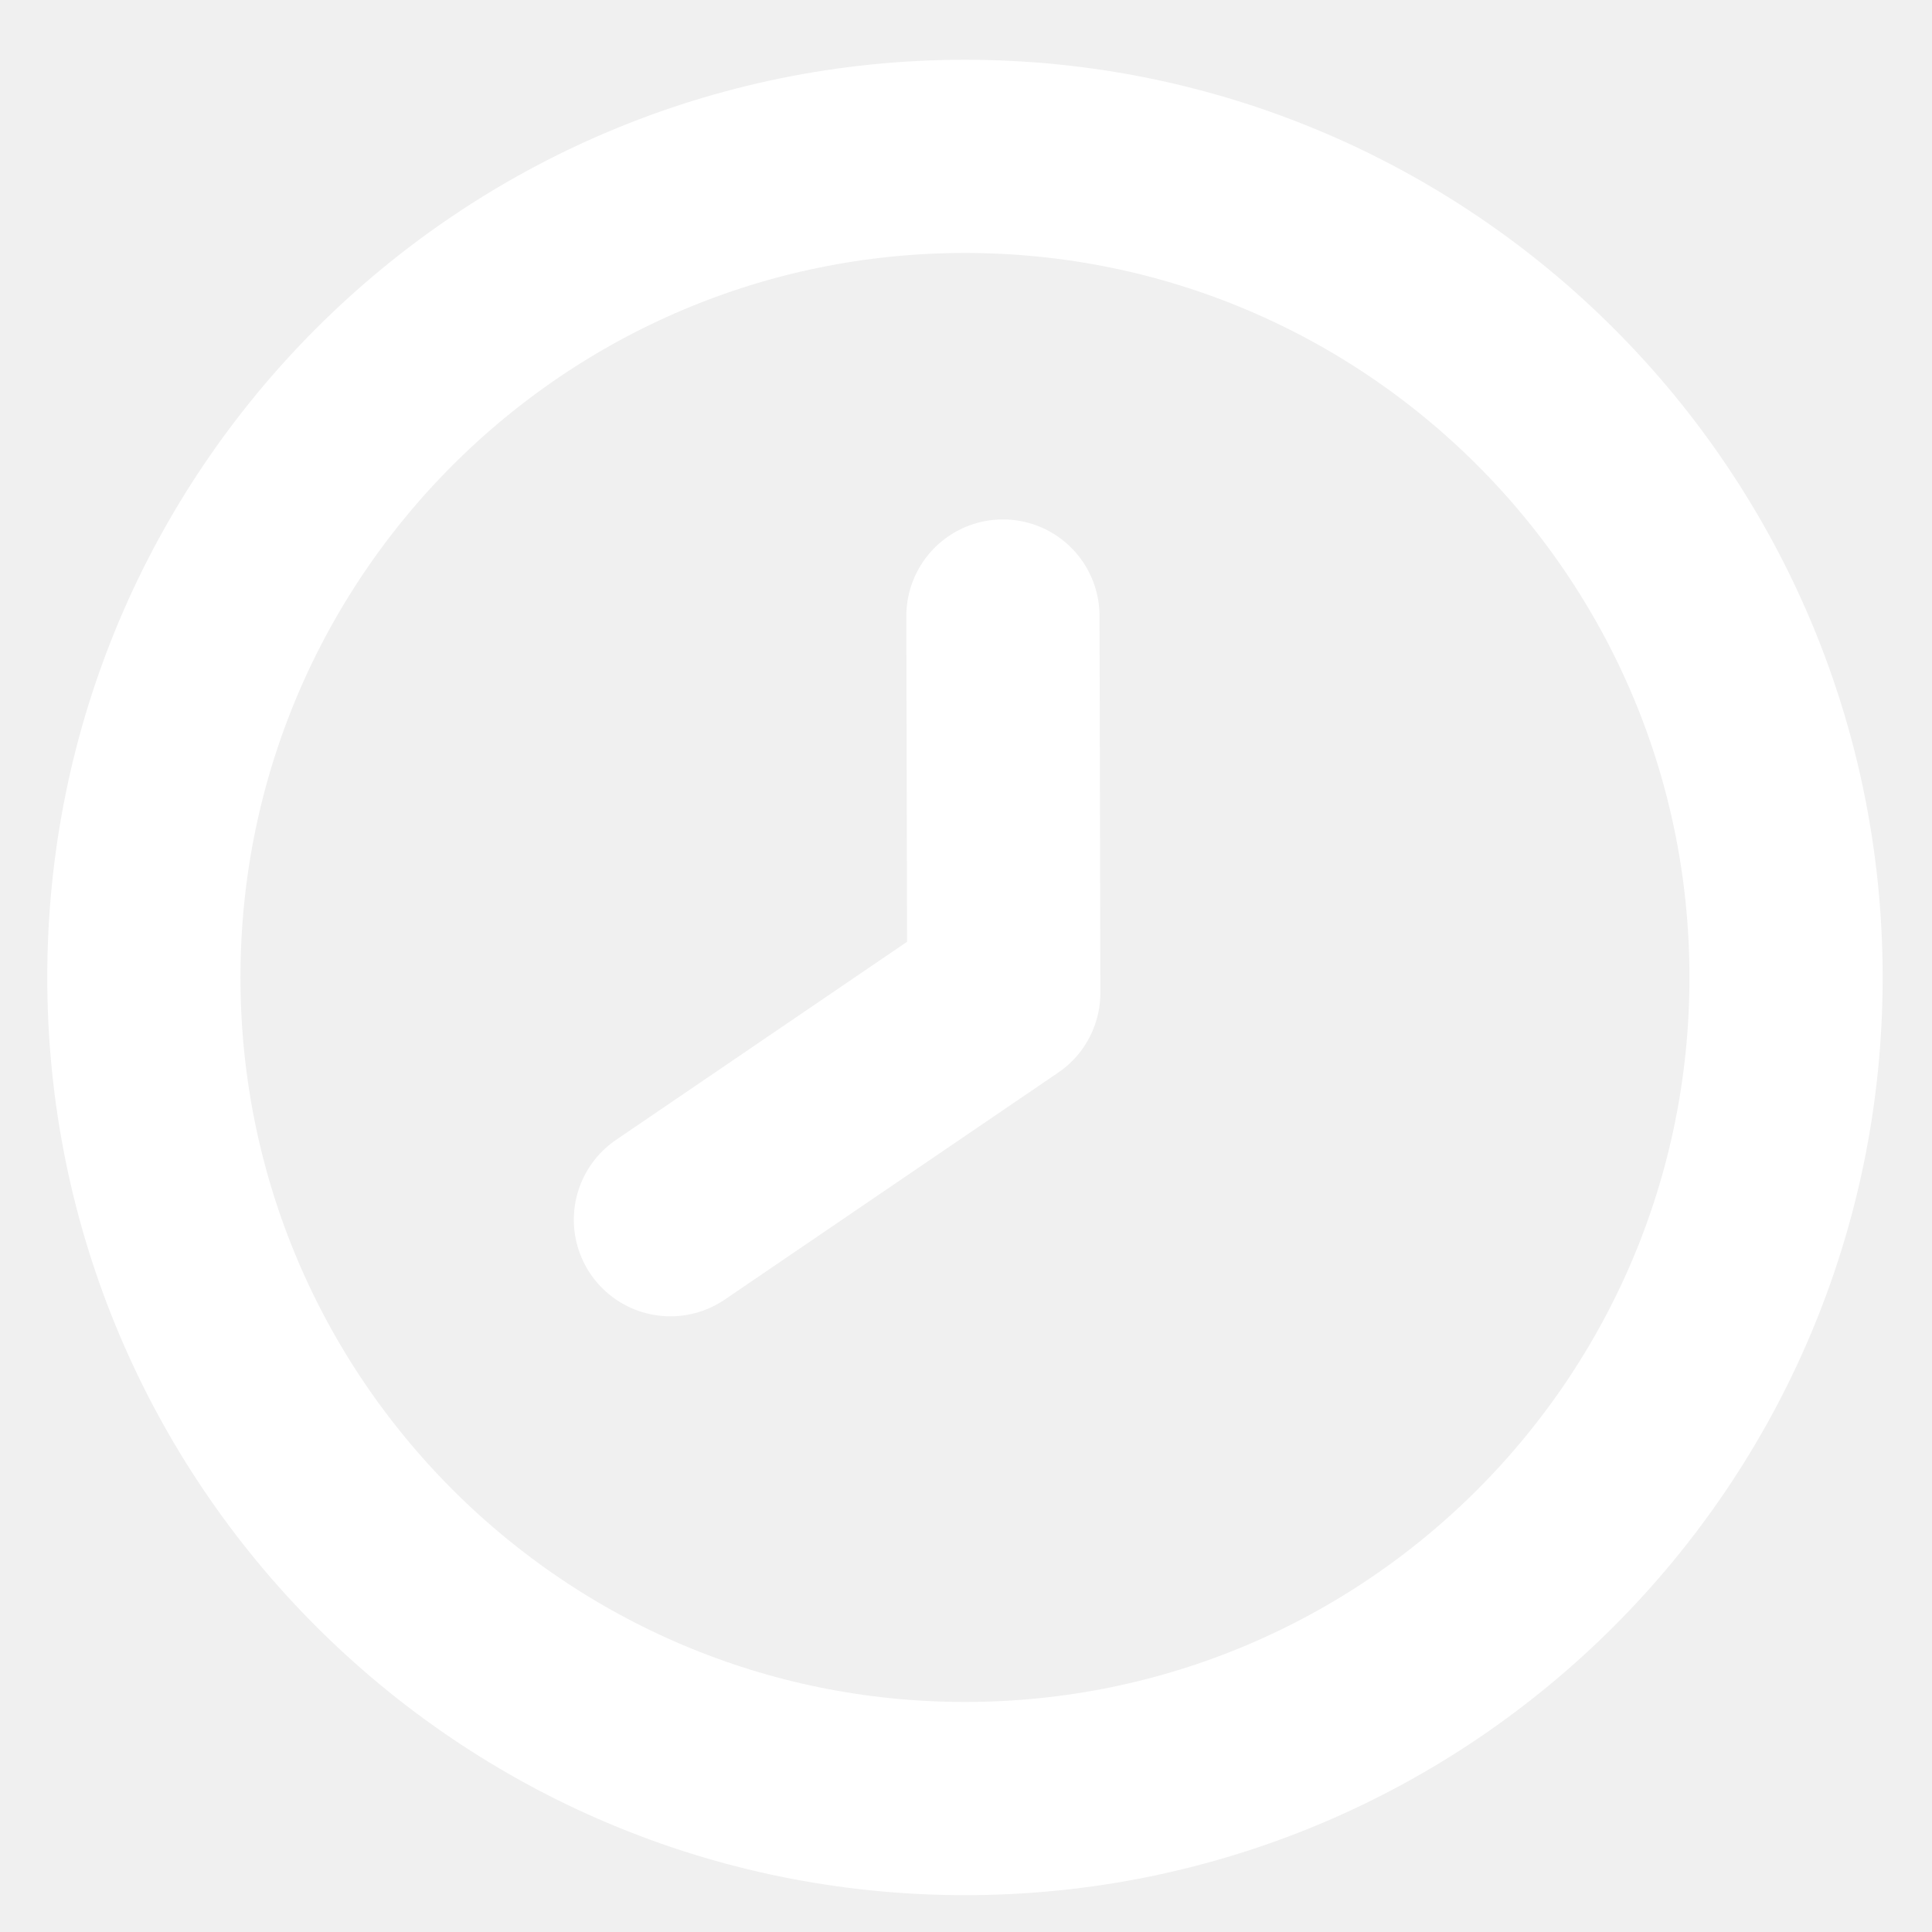
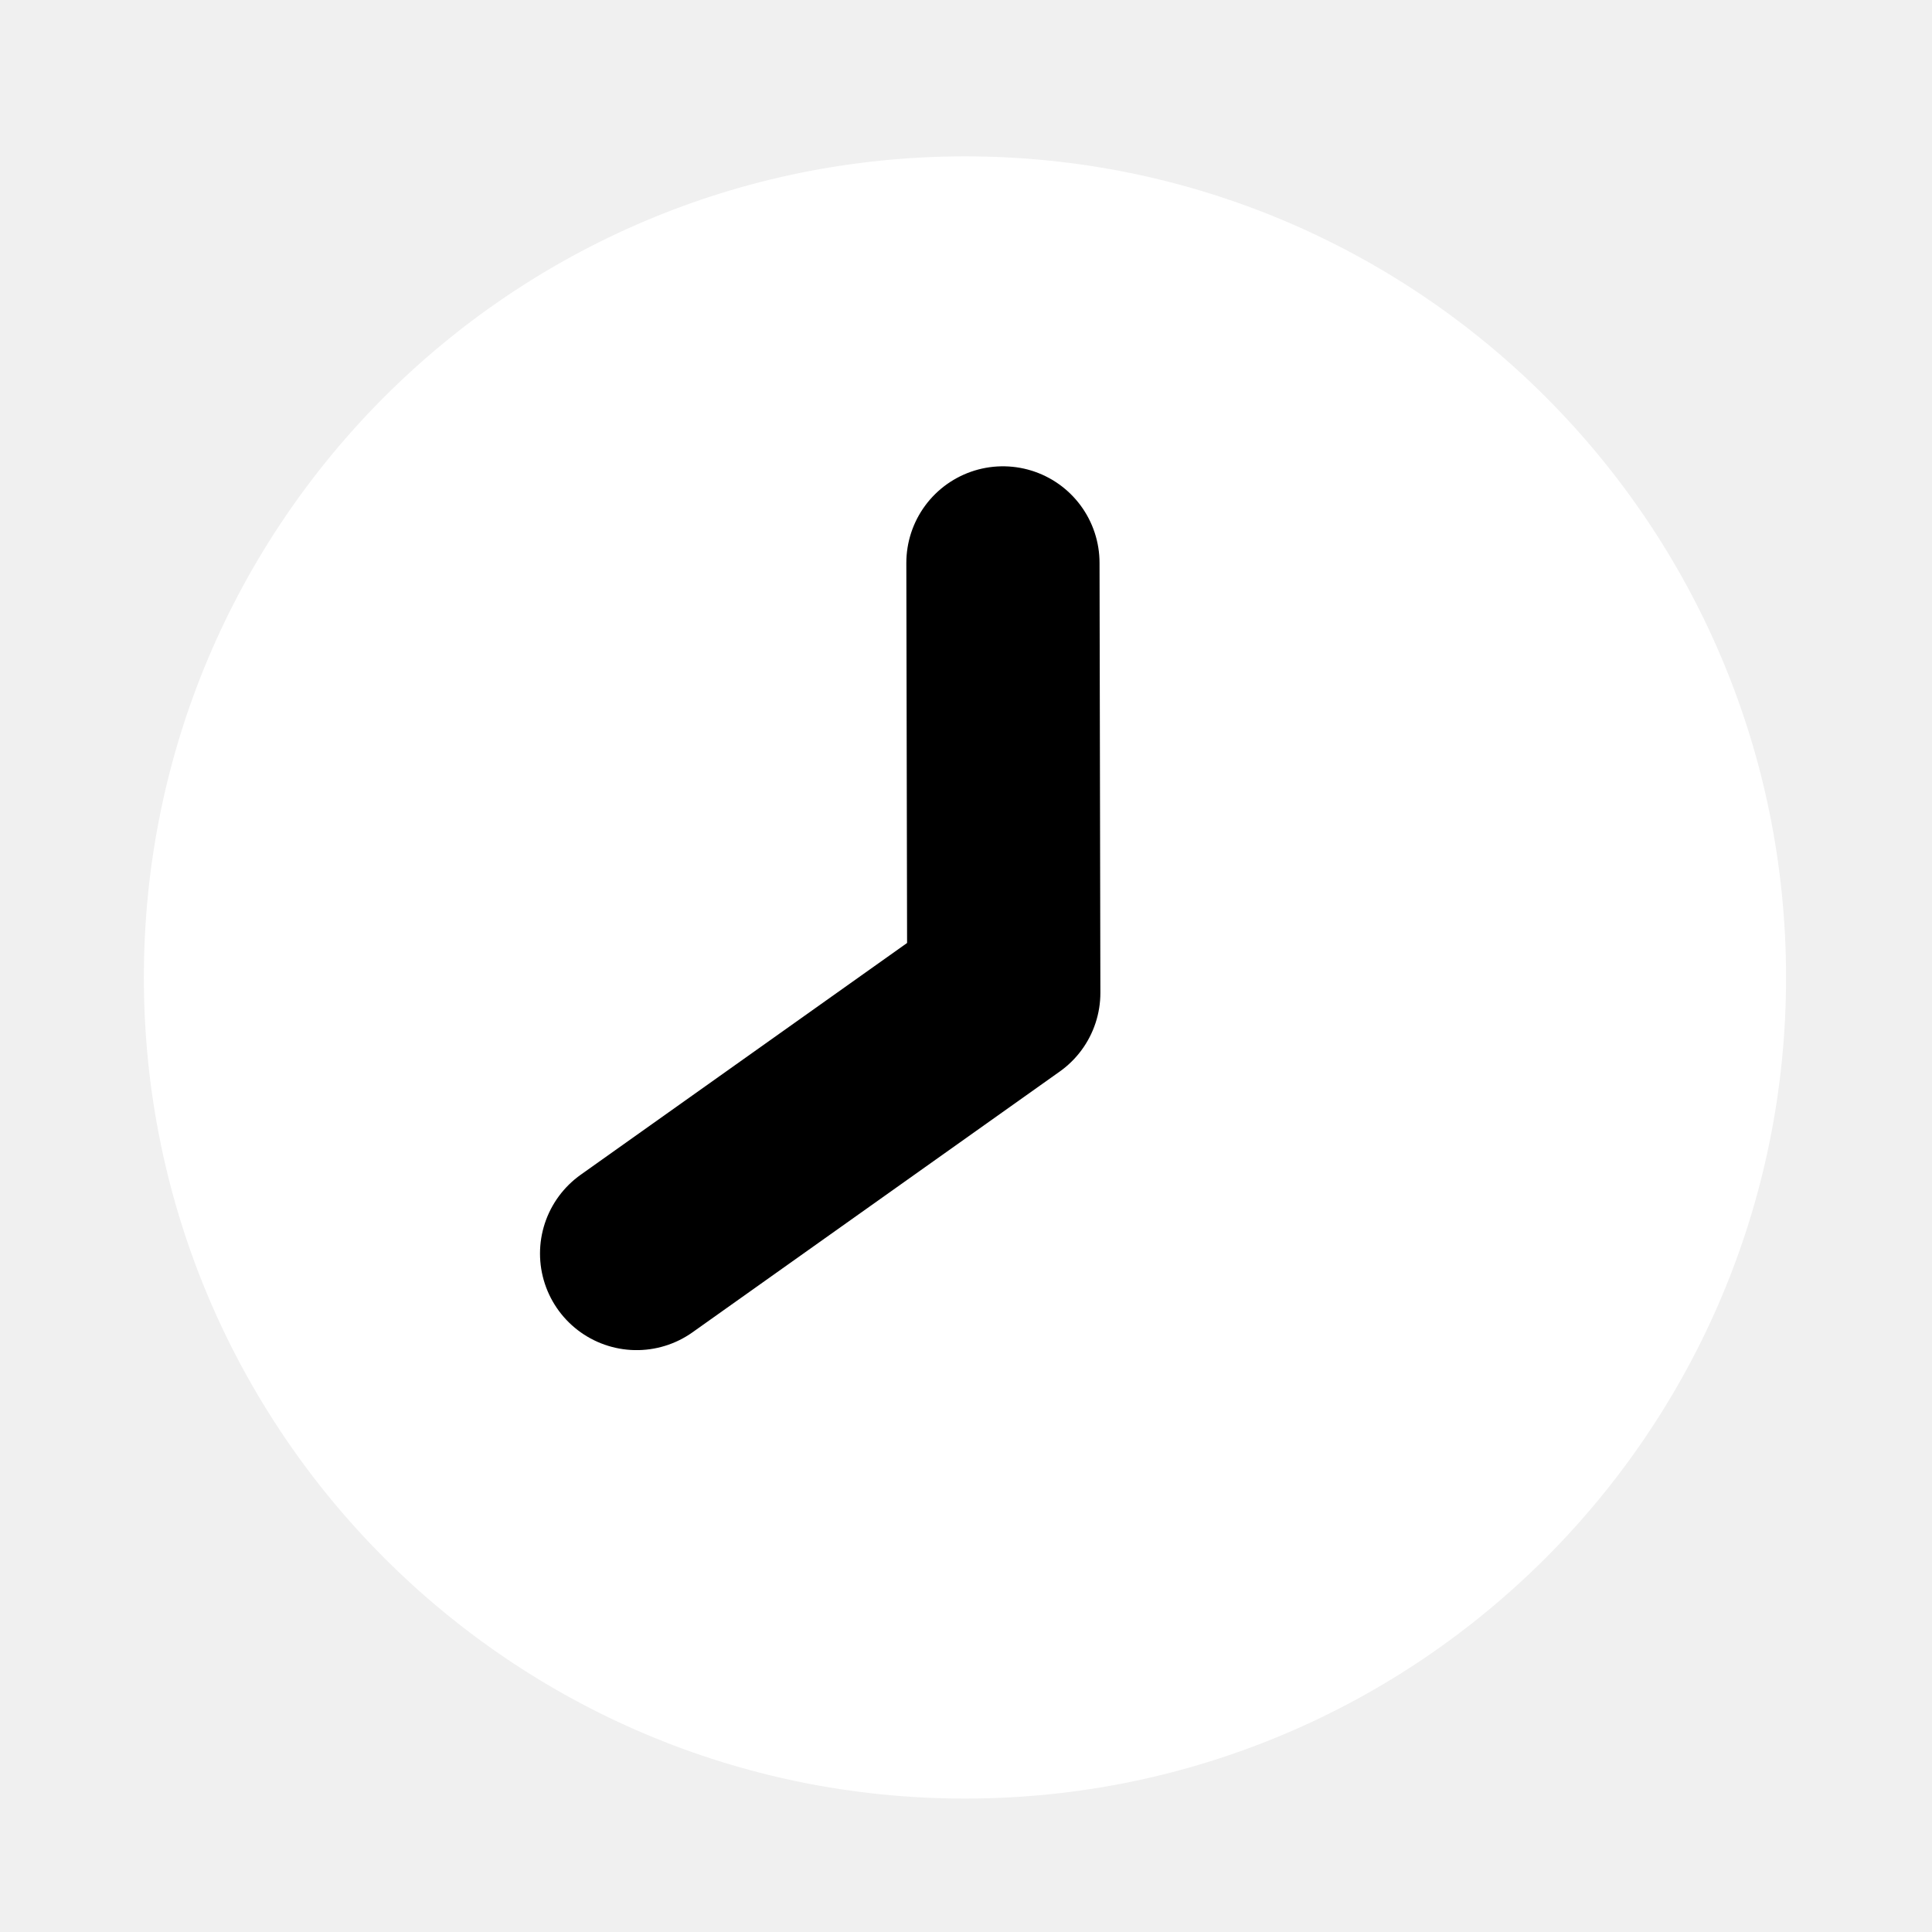
<svg xmlns="http://www.w3.org/2000/svg" height="100%" stroke-miterlimit="10" style="fill-rule:nonzero;clip-rule:evenodd;stroke-linecap:round;stroke-linejoin:round;" version="1.1" viewBox="0 0 400 400" width="100%" xml:space="preserve">
  <defs />
  <g id="Calque-1">
-     <path d="M29.785 202.373C29.785 108.485 105.897 32.373 199.785 32.373C293.674 32.373 369.785 108.485 369.785 202.373C369.785 296.262 293.674 372.373 199.785 372.373C105.897 372.373 29.785 296.262 29.785 202.373Z" fill="none" opacity="1" stroke="#ffffff" stroke-linecap="butt" stroke-linejoin="round" stroke-width="40" />
-     <path d="M207.646 127.543L207.822 205.548L138.802 252.529" fill="none" opacity="1" stroke="#ffffff" stroke-linecap="round" stroke-linejoin="round" stroke-width="40" />
+     <path d="M29.785 202.373C29.785 108.485 105.897 32.373 199.785 32.373C293.674 32.373 369.785 108.485 369.785 202.373C369.785 296.262 293.674 372.373 199.785 372.373C105.897 372.373 29.785 296.262 29.785 202.373Z" fill="#ffffff" fill-rule="nonzero" opacity="1" stroke="none" />
+     <path d="M207.646 116.543L207.822 205.548L131.802 259.529" fill="none" opacity="1" stroke="#000000" stroke-linecap="round" stroke-linejoin="round" stroke-width="40" />
  </g>
</svg>
